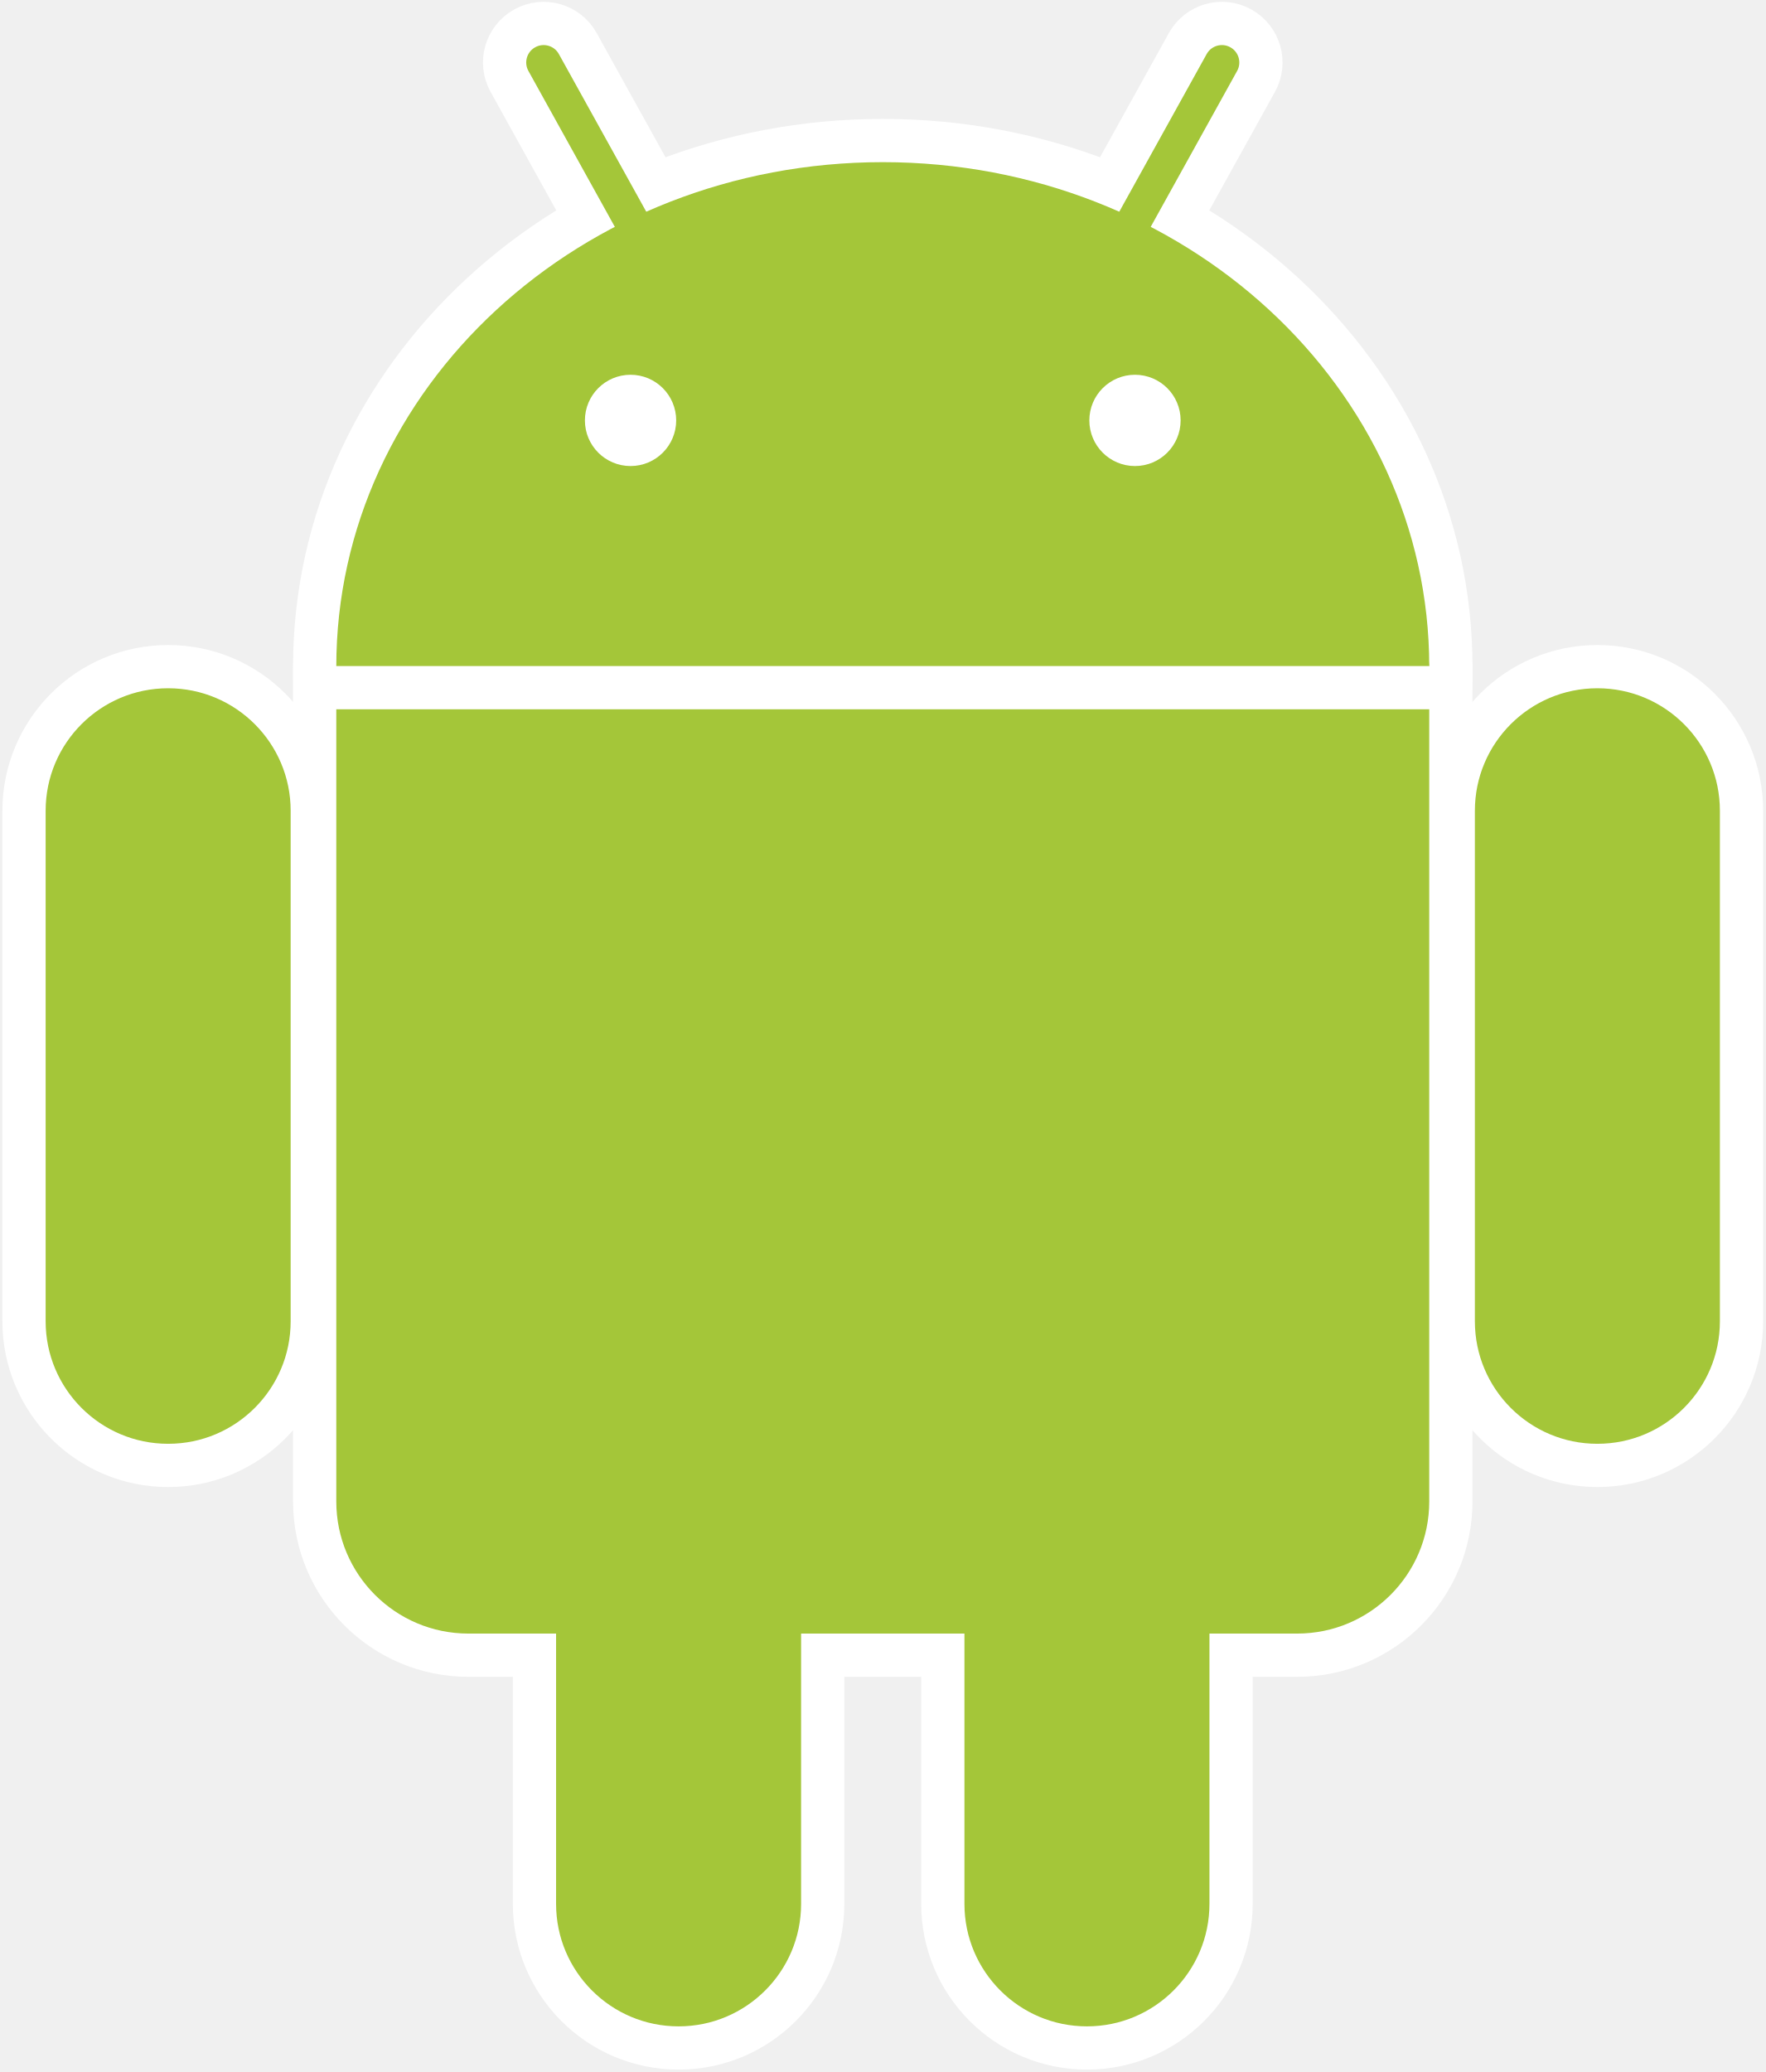
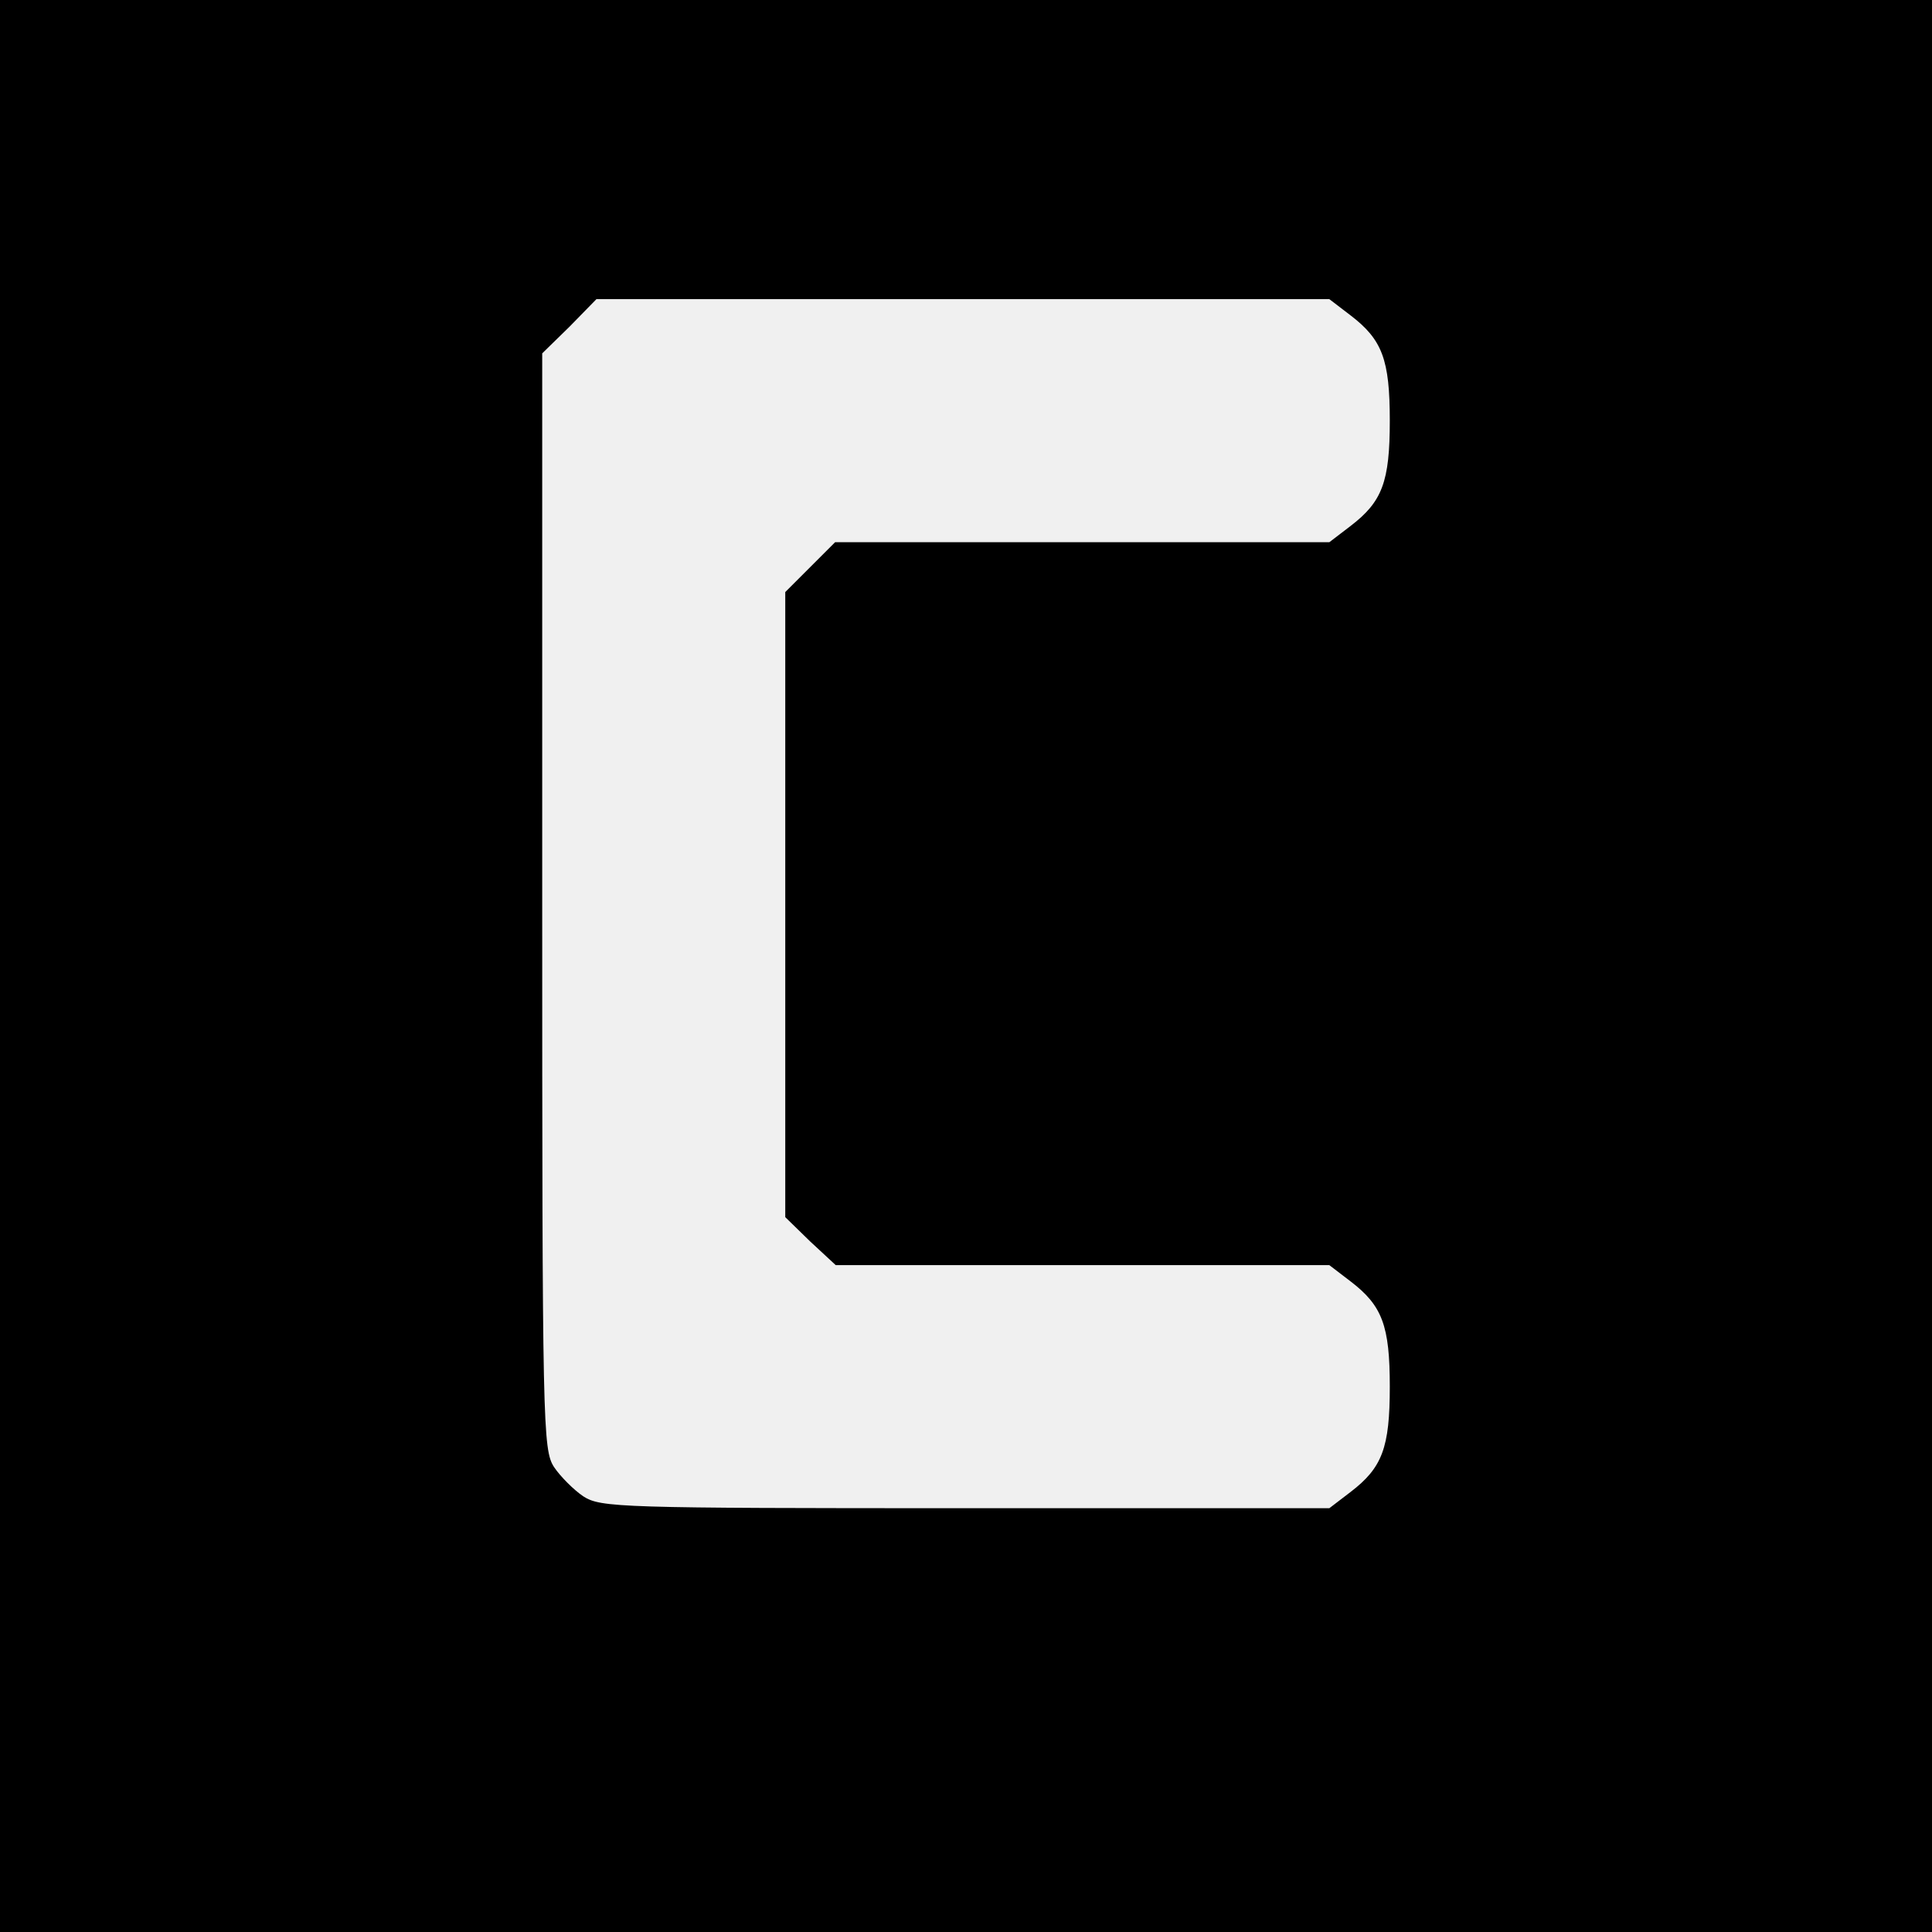
- <svg xmlns="http://www.w3.org/2000/svg" xmlns:xlink="http://www.w3.org/1999/xlink" viewBox="-147 -70 294 345">
-   <g fill="#a4c639">
-     <use stroke-width="14.4" xlink:href="#b" stroke="#FFF" />
-     <use xlink:href="#a" transform="scale(-1,1)" />
-     <g id="a" stroke="#FFF" stroke-width="7.2">
-       <rect rx="6.5" transform="rotate(29)" height="86" width="13" y="-86" x="14" />
-       <rect id="c" rx="24" height="133" width="48" y="41" x="-143" />
-       <use y="97" x="85" xlink:href="#c" />
-     </g>
-     <g id="b">
-       <ellipse cy="41" rx="91" ry="84" />
-       <rect rx="22" height="182" width="182" y="20" x="-91" />
-     </g>
-   </g>
-   <g stroke="#FFF" stroke-width="7.2" fill="#FFF">
-     <path d="m-95 44.5h190" />
-     <circle cx="-42" r="4" />
-     <circle cx="42" r="4" />
+ <svg xmlns="http://www.w3.org/2000/svg" version="1.2" width="310pt" height="310pt" viewBox="0 0 310 310" preserveAspectRatio="xMidYMid meet" baseProfile="tiny-ps">
+   <g transform="translate(0,310) scale(0.1,-0.1)" fill="#000000" stroke="none">
+     <path d="M0 1550 l0 -1550 1550 0 1550 0 0 1550 0 1550 -1550 0 -1550 0 0 -1550z m2167 1044 c51 -39 63 -71 63 -169 0 -98 -12 -130 -63 -169 l-34 -26 -396 0 -397 0 -40 -40 -40 -40 0 -502 0 -501 40 -39 41 -38 396 0 396 0 34 -26 c51 -39 63 -71 63 -169 0 -98 -12 -130 -63 -169 l-34 -26 -584 0 c-555 0 -585 1 -613 19 -15 10 -37 32 -47 47 -18 28 -19 64 -19 908 l0 879 44 43 43 44 588 0 588 0 34 -26z" />
  </g>
</svg>
